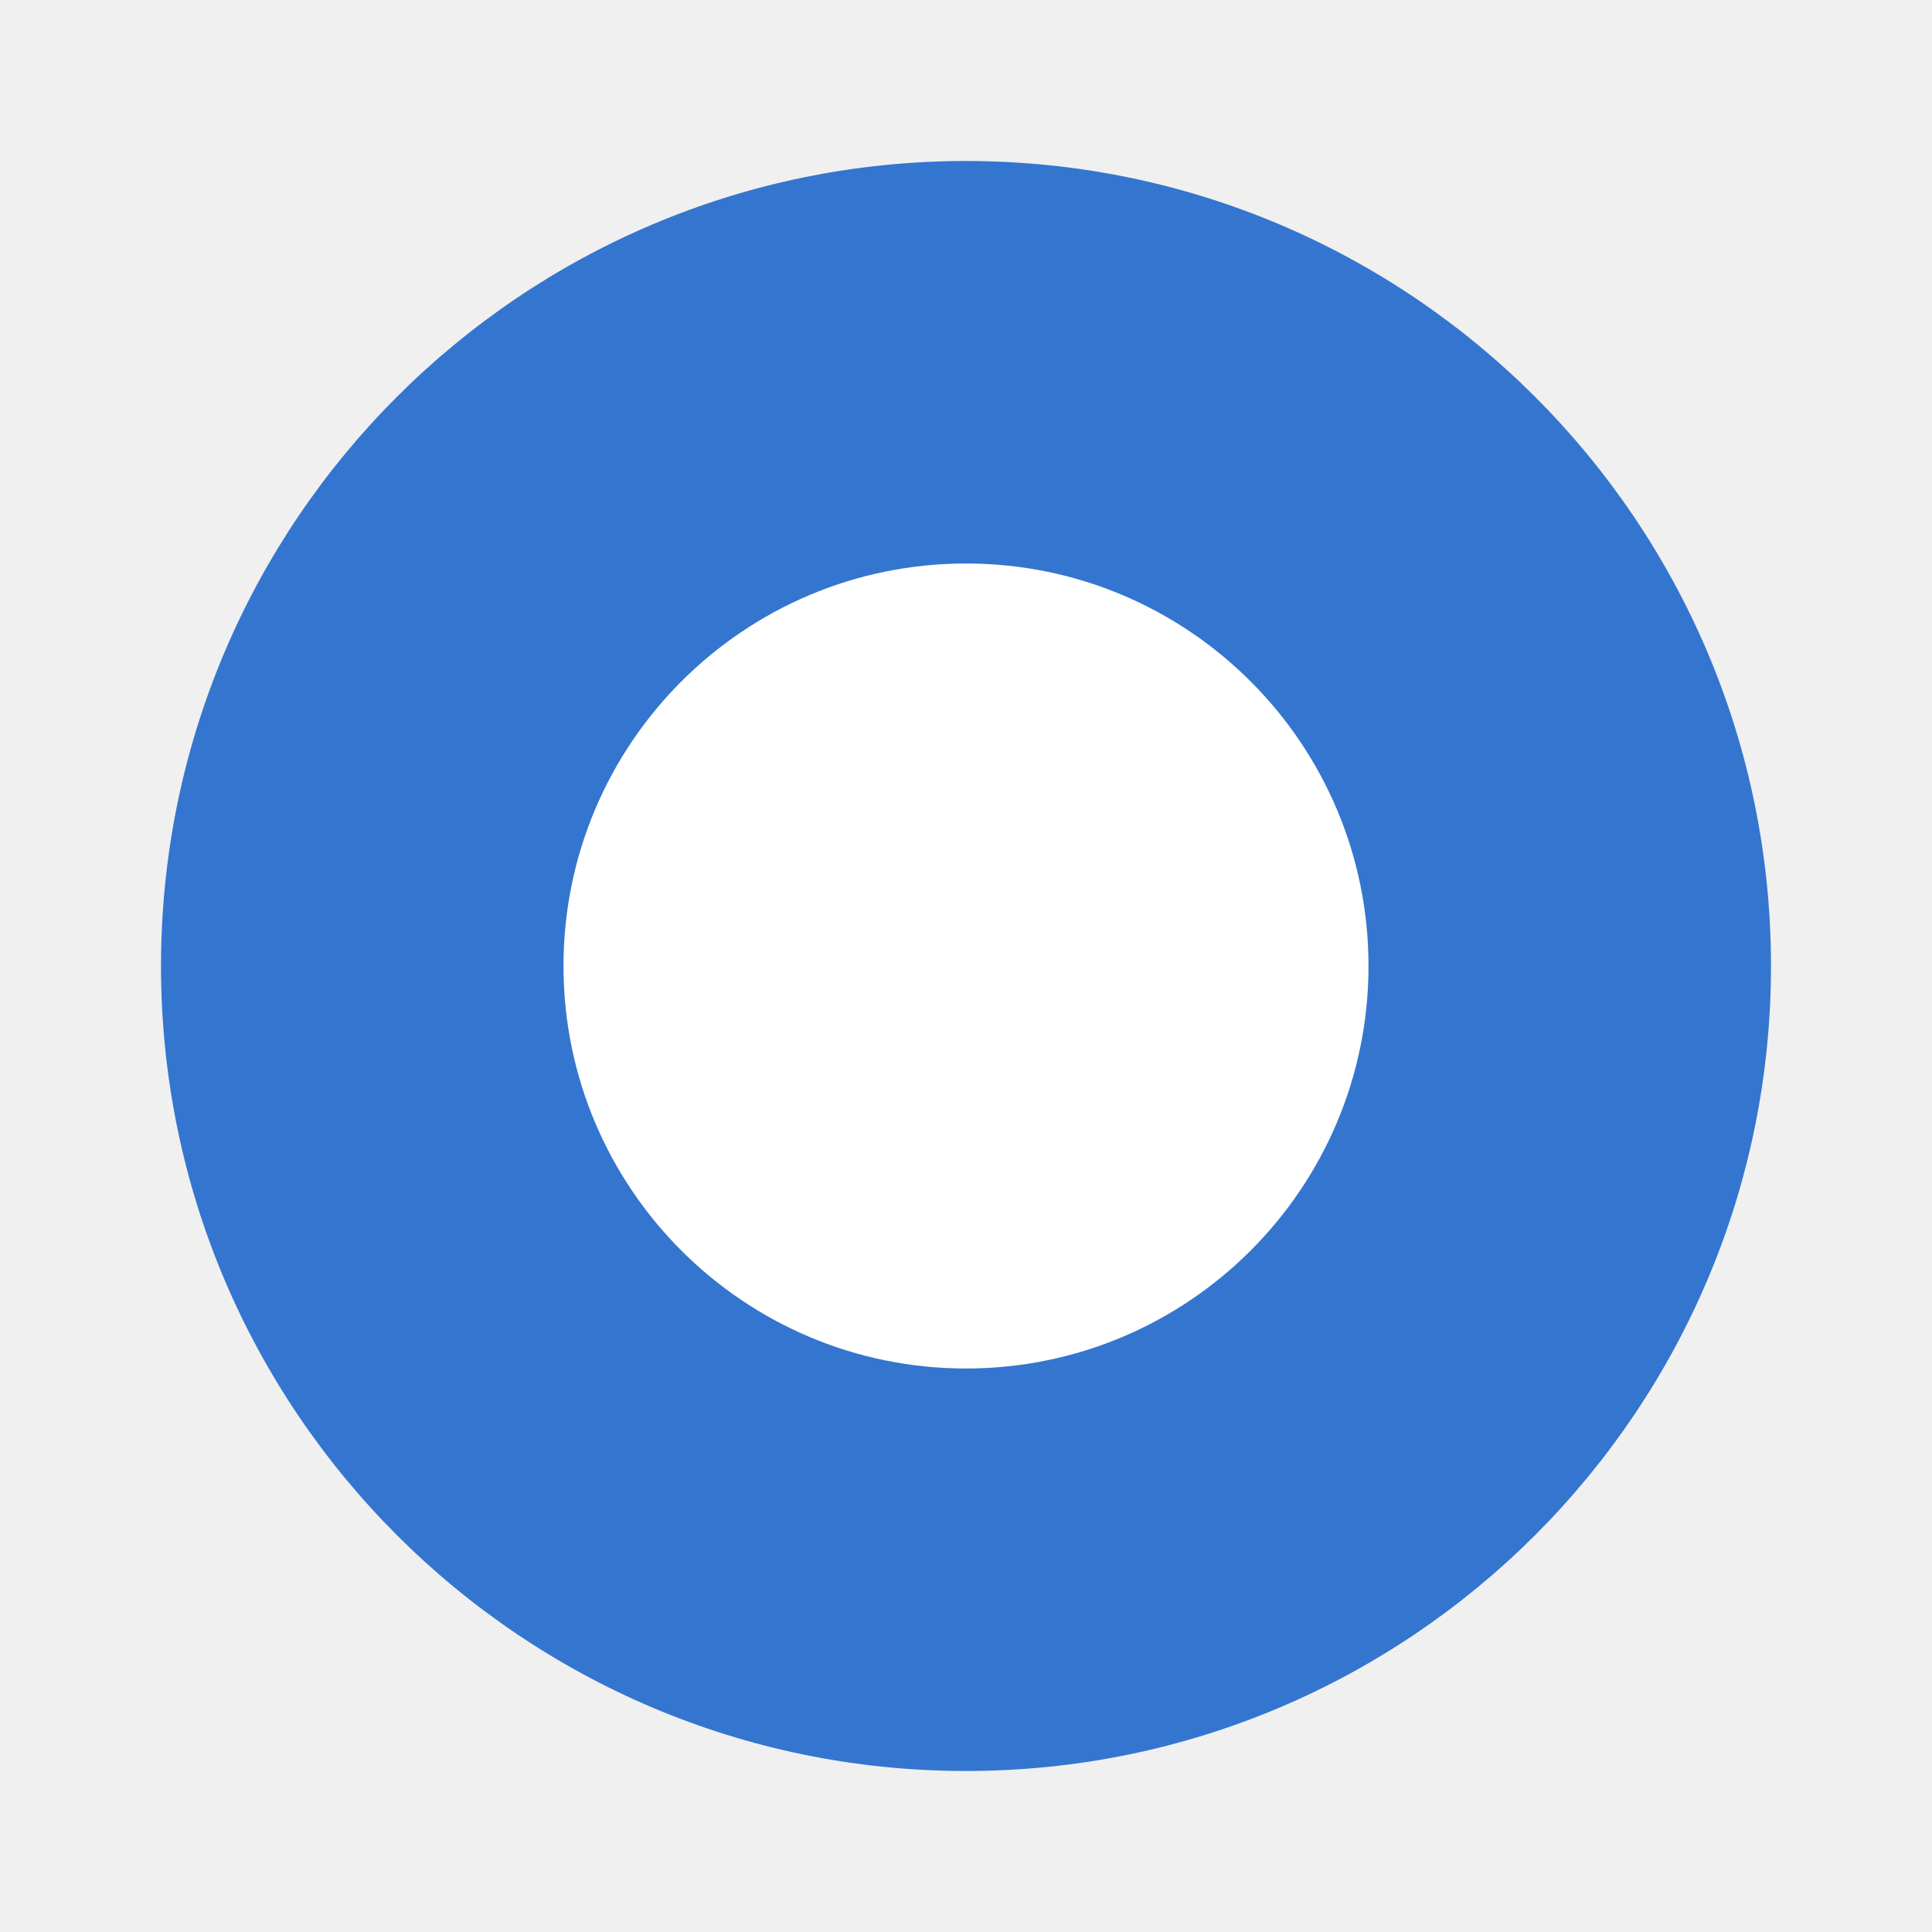
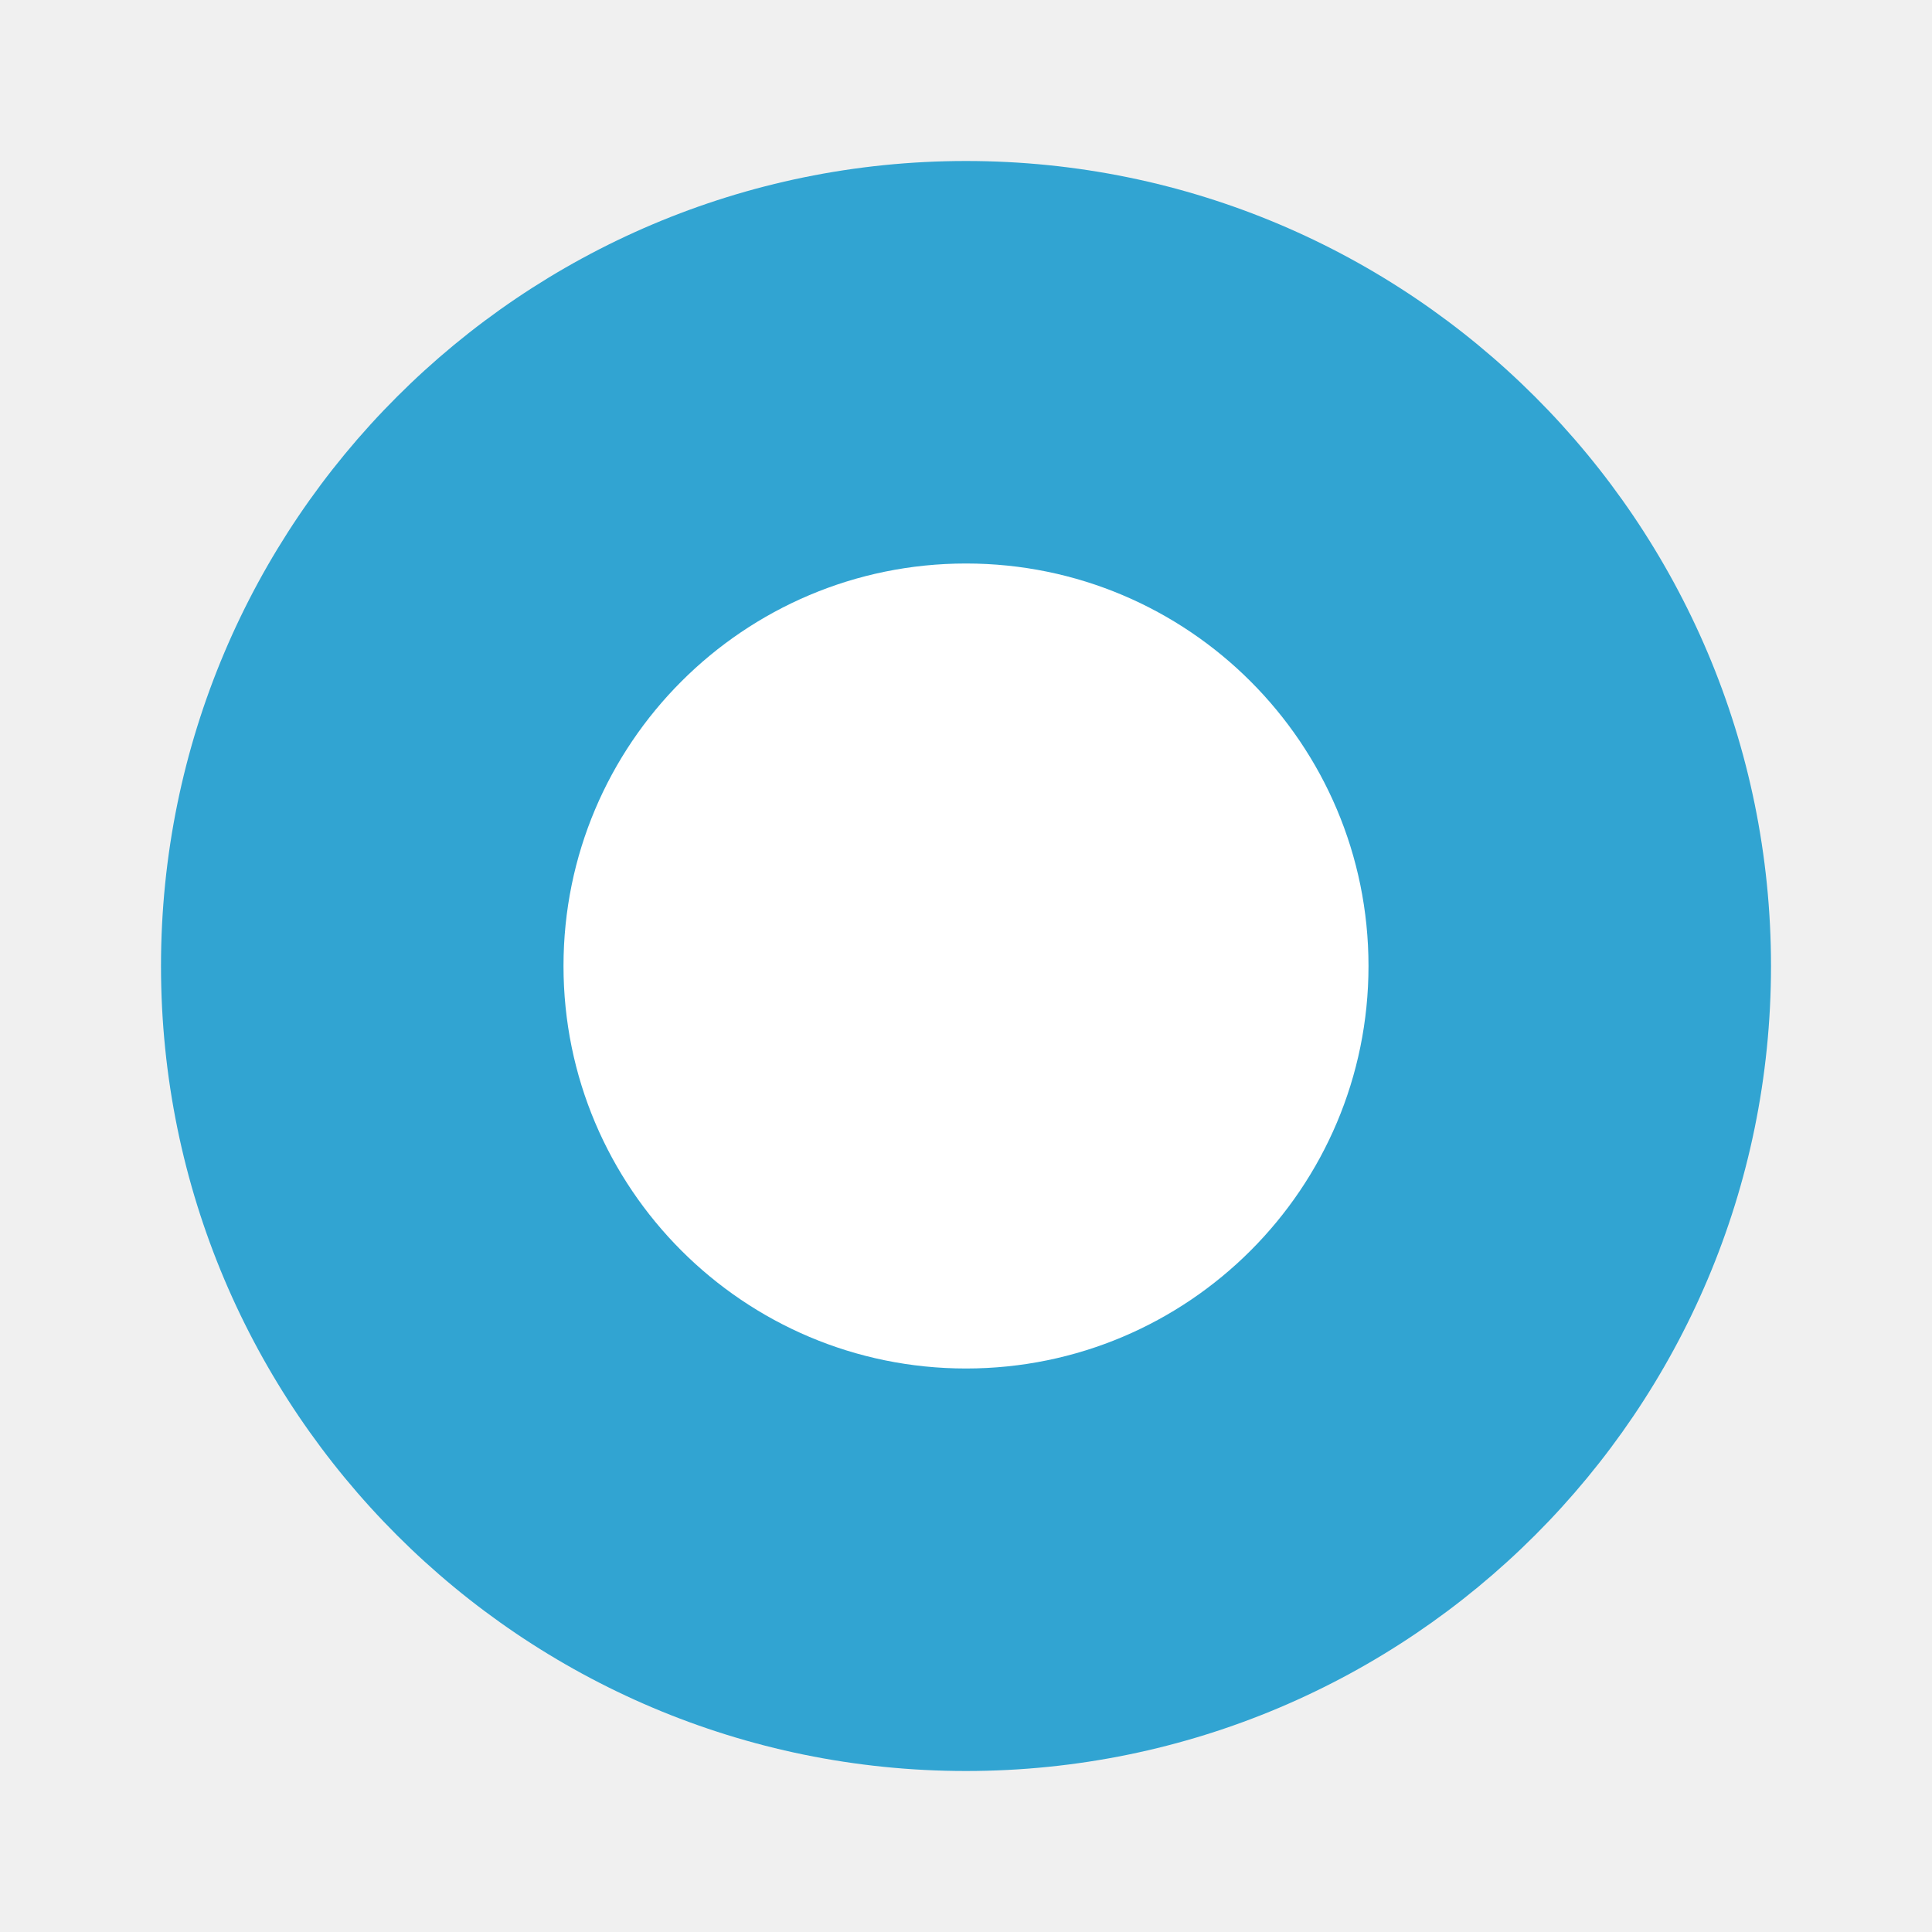
<svg xmlns="http://www.w3.org/2000/svg" width="24" height="24" version="1.1" viewBox="0 0 24 24" id="svg2117">
  <defs id="defs2121" />
-   <path d="M 12,2 C 6.48,2 2,6.48 2,12 2,17.52 6.48,22 12,22 17.52,22 22,17.52 22,12 22,6.48 17.52,2 12,2 Z" fill="#3476cf" id="path2115" />
-   <path d="m 12,7 c 2.761,0 5,2.239 5,5 0,2.761 -2.239,5 -5,5 C 9.239,17 7,14.761 7,12 7,9.239 9.239,7 12,7 Z" fill="#3476cf" id="path2123" style="fill:#ffffff" />
+   <path d="M 12,2 C 6.48,2 2,6.48 2,12 2,17.52 6.48,22 12,22 17.52,22 22,17.52 22,12 22,6.48 17.52,2 12,2 Z" fill="#31a4d2" id="path2115" />
+   <path d="m 12,7 c 2.761,0 5,2.239 5,5 0,2.761 -2.239,5 -5,5 C 9.239,17 7,14.761 7,12 7,9.239 9.239,7 12,7 Z" fill="#31a4d2" id="path2123" style="fill:#ffffff" />
</svg>
